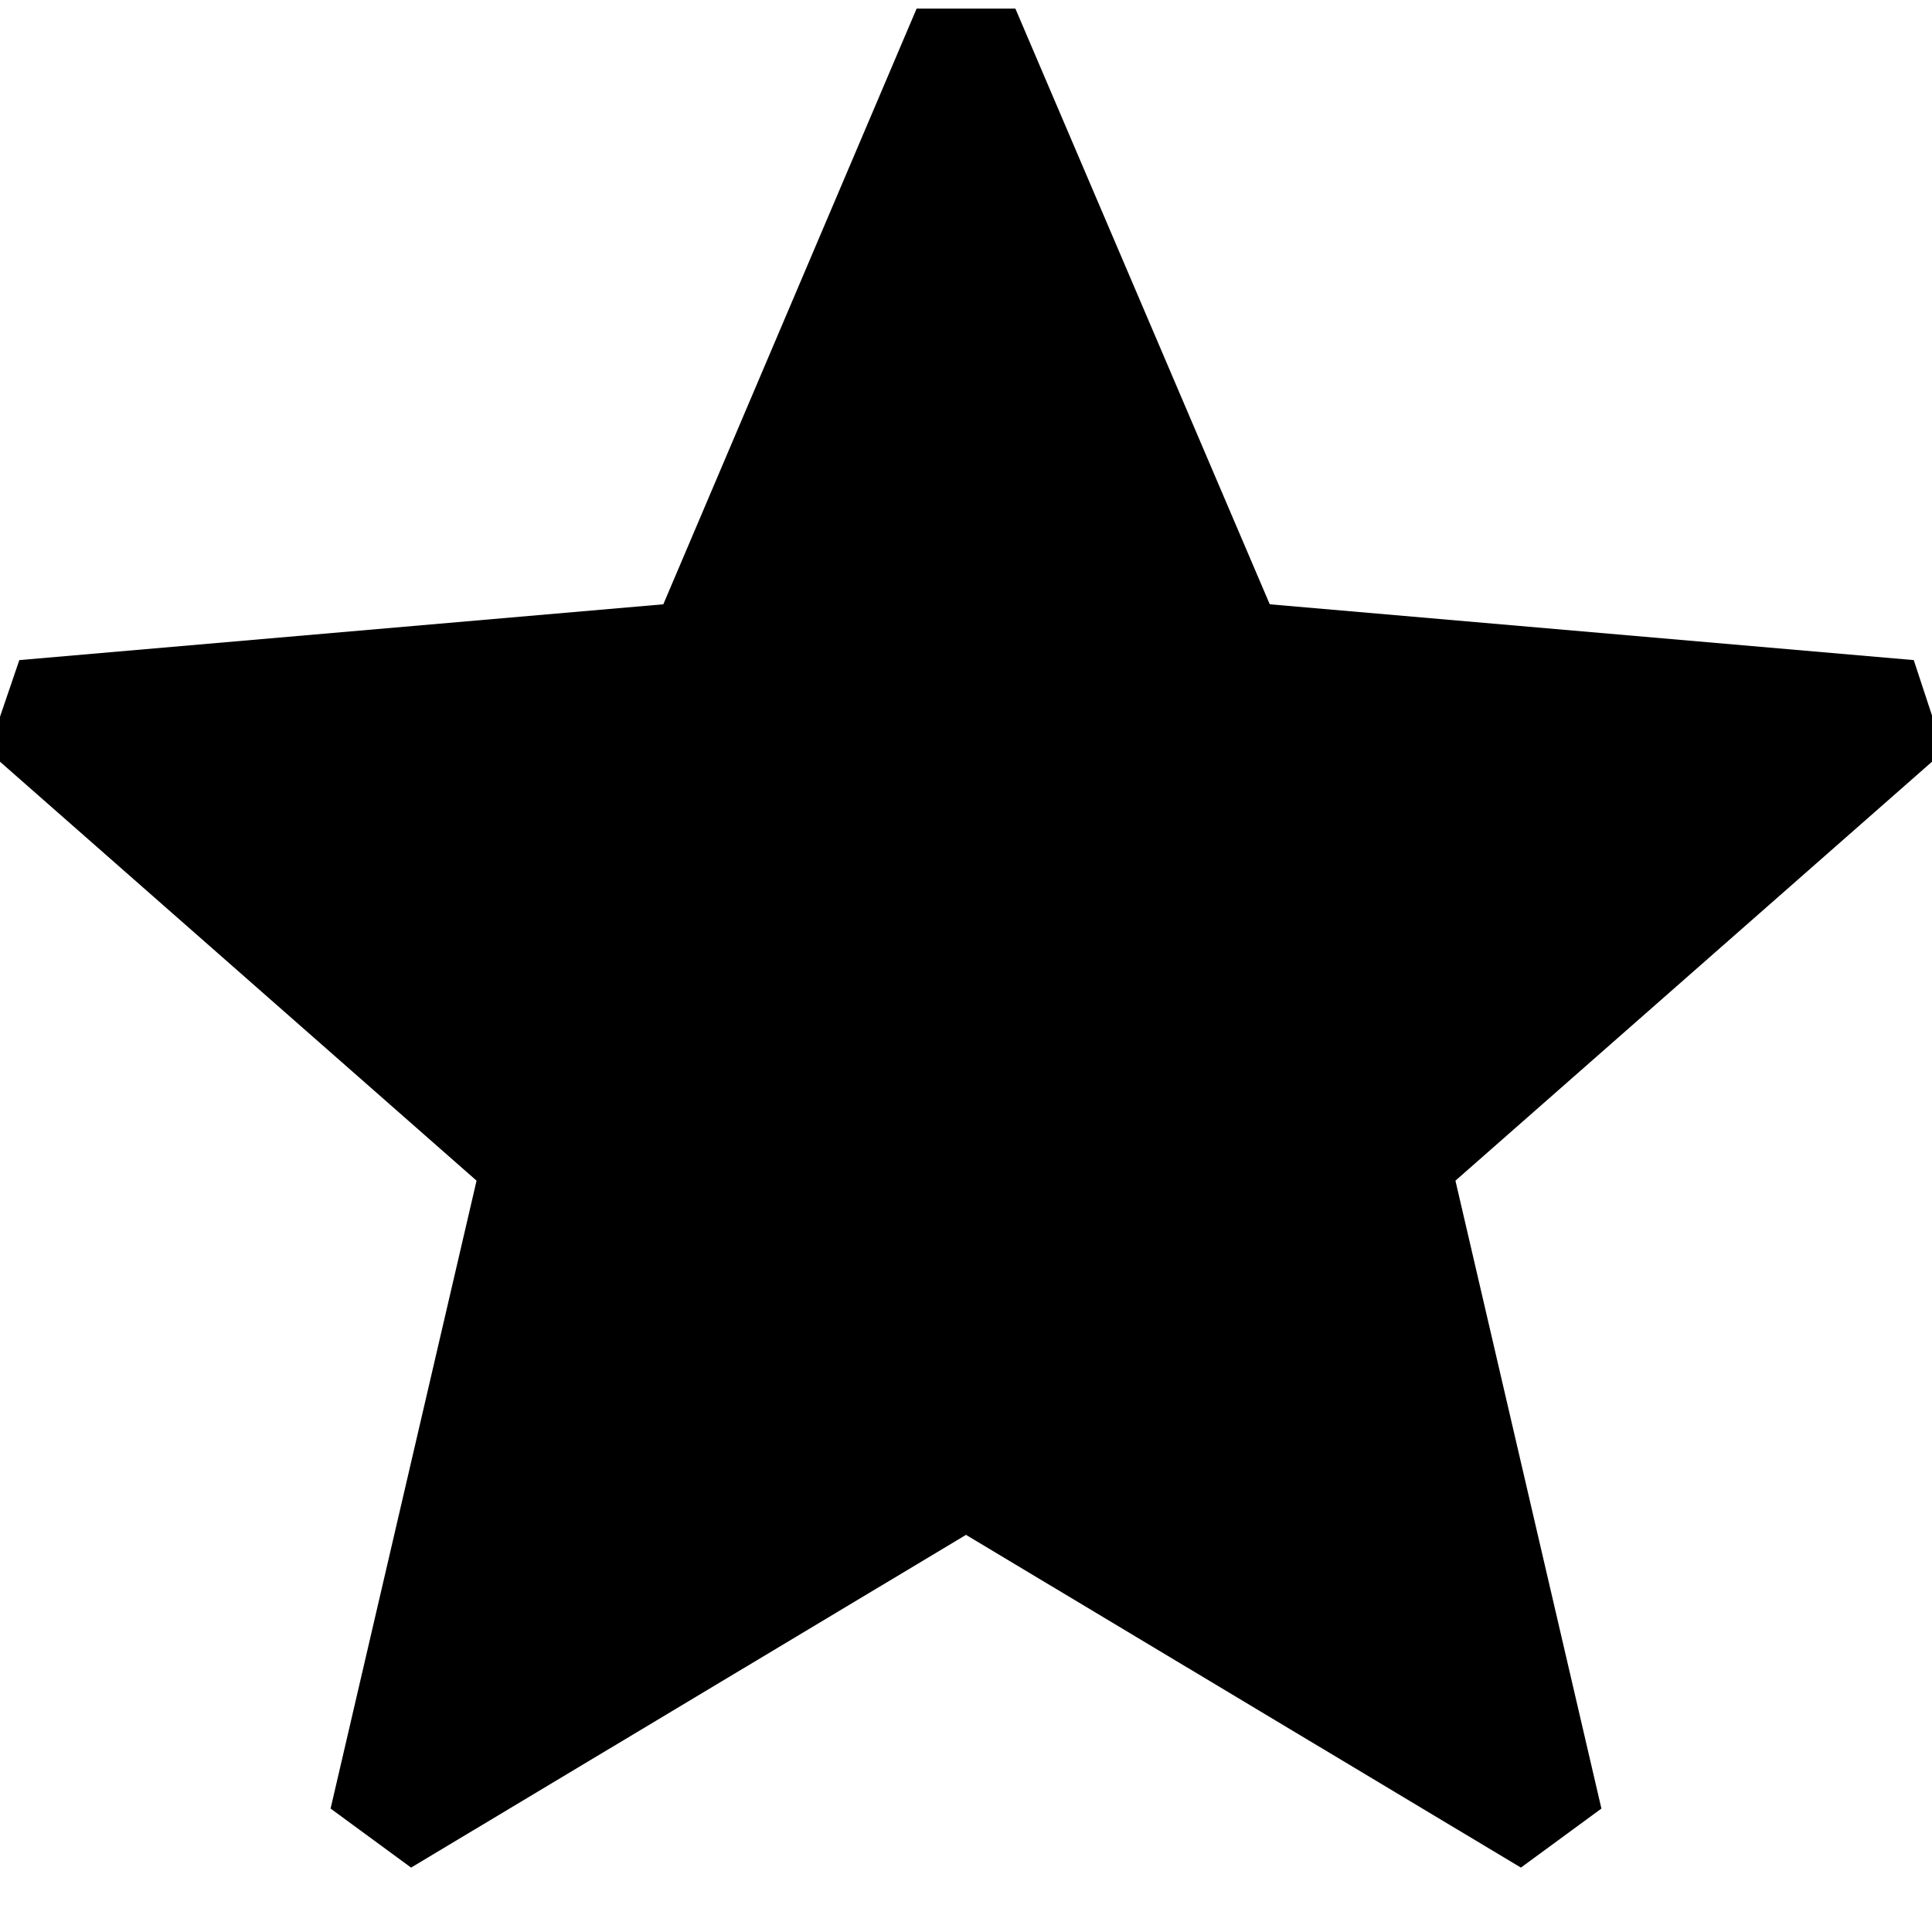
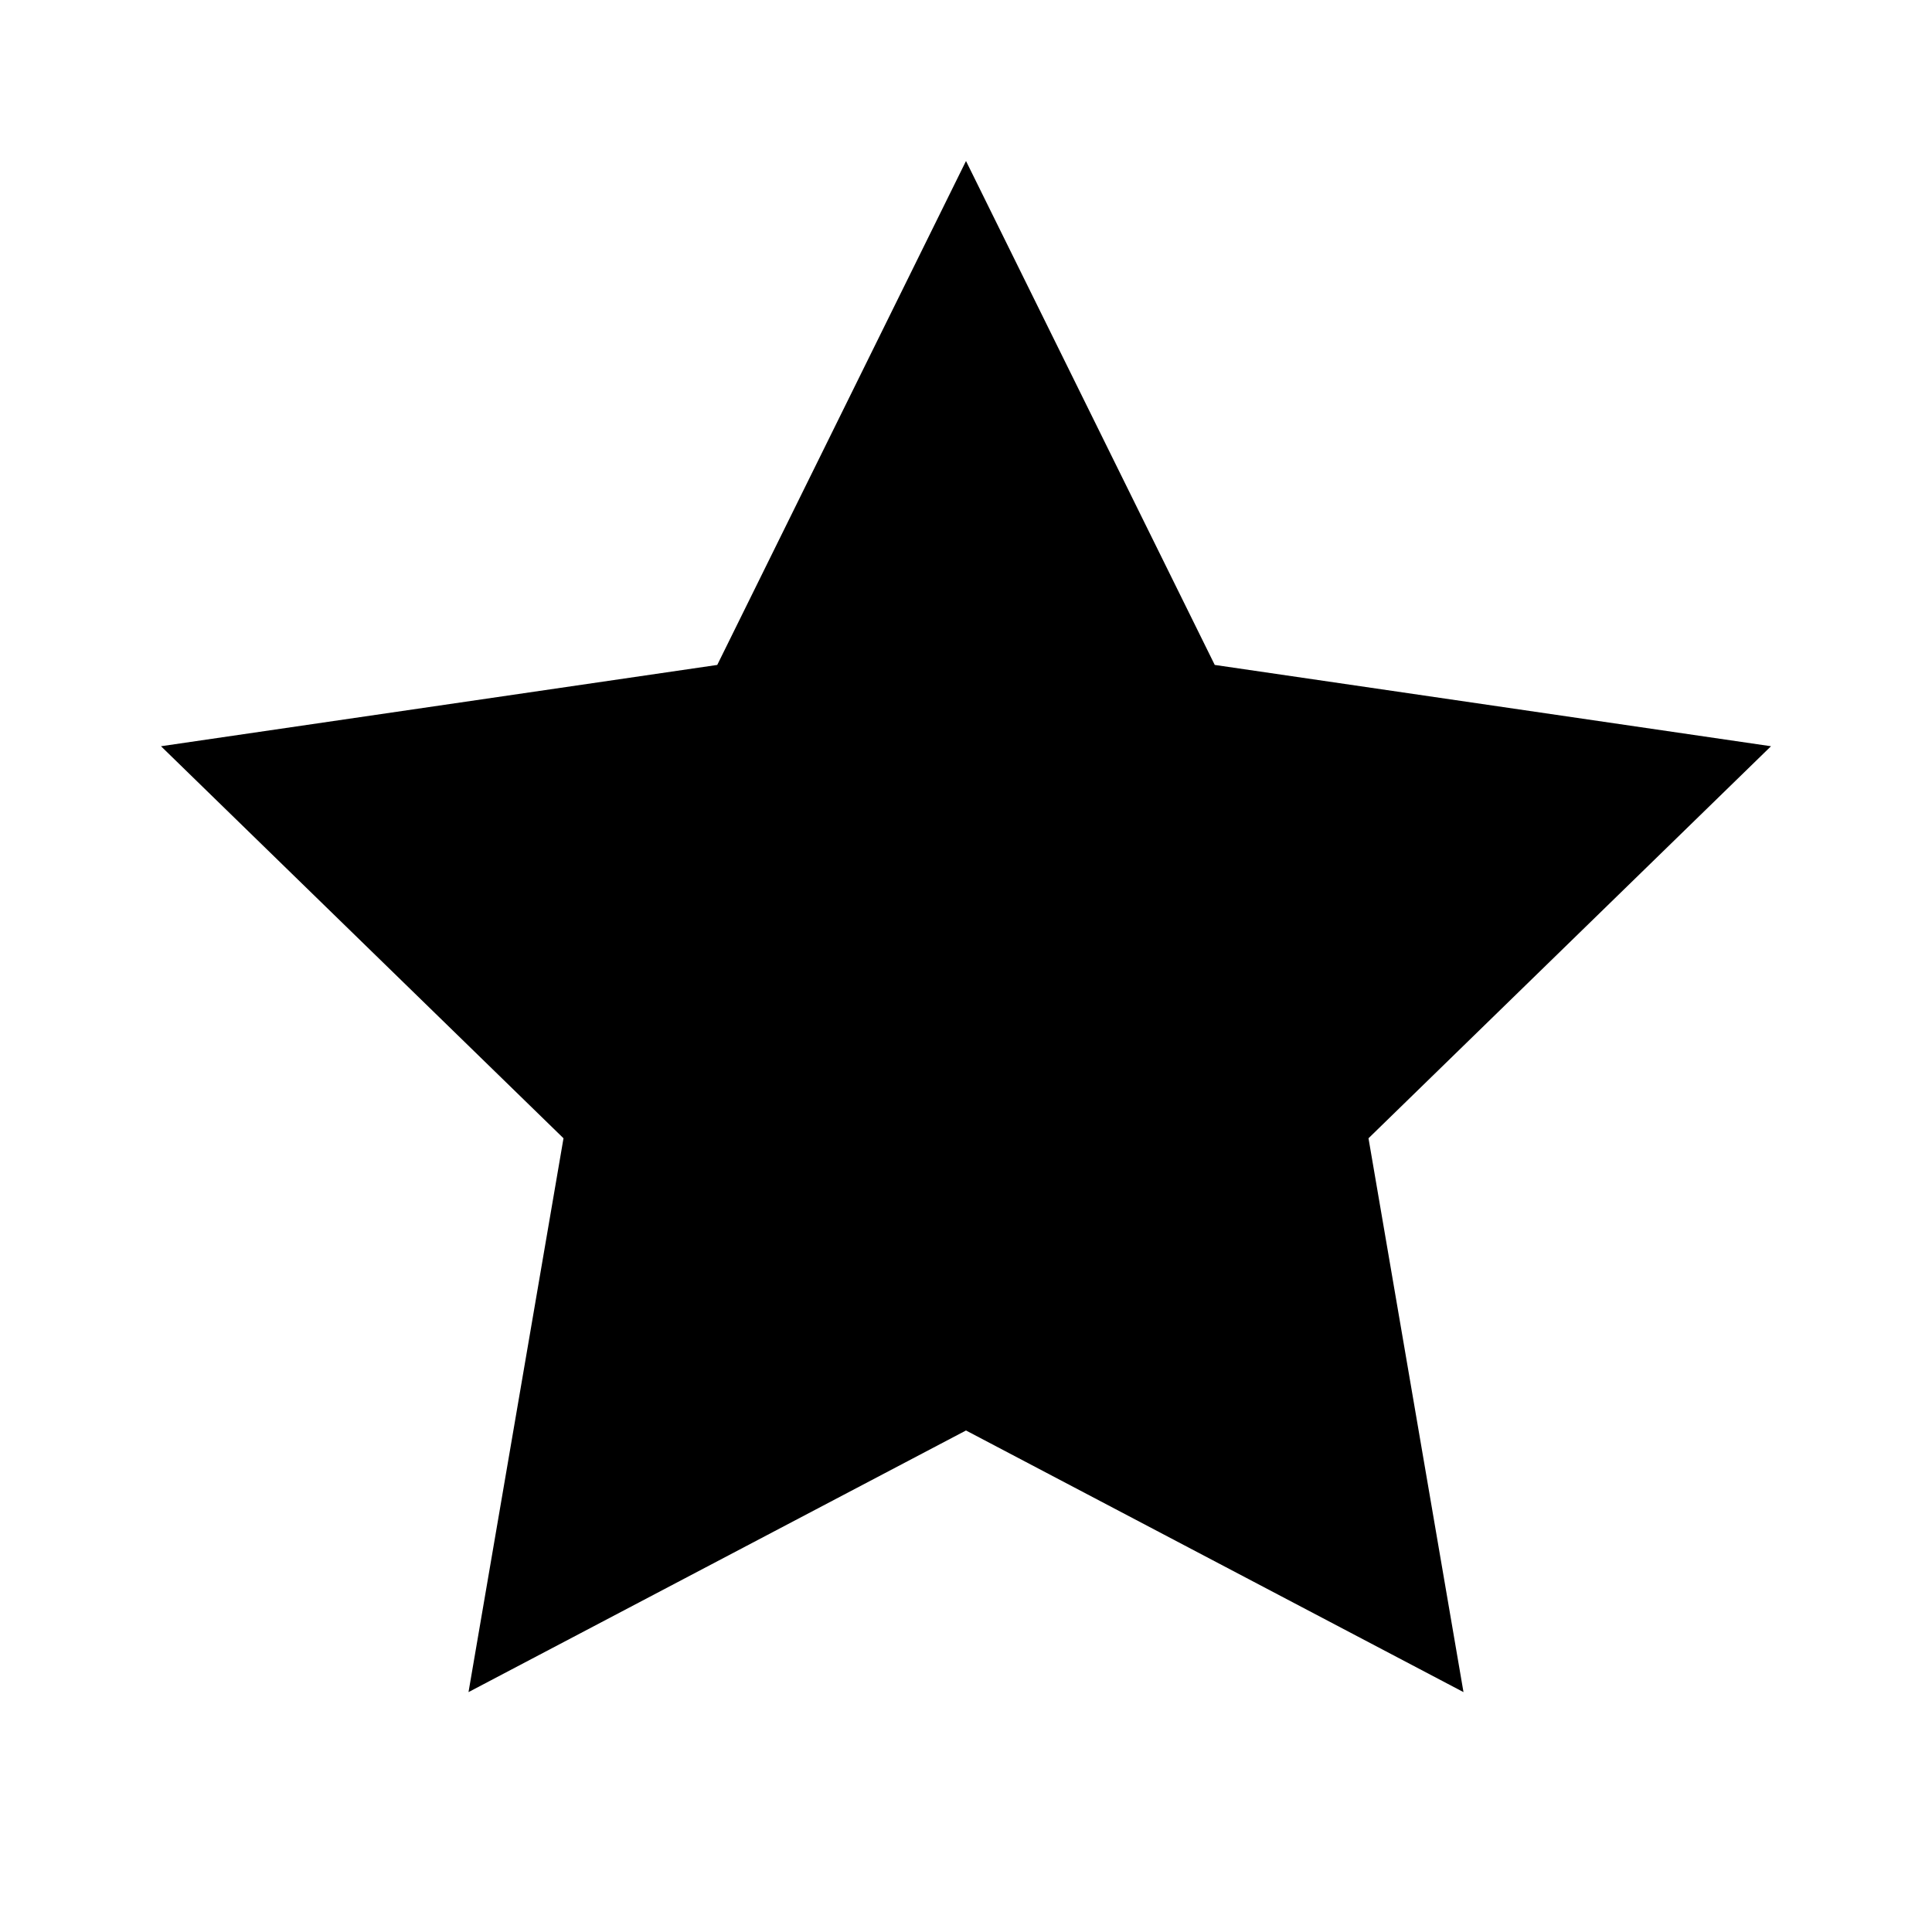
- <svg xmlns="http://www.w3.org/2000/svg" viewBox="3 3 18 18" aria-hidden="true" focusable="false">
-   <path d="M20.83,9.15l-6-.52L12.46,3.08h-.92L9.18,8.63l-6,.52L2.89,10l4.55,4L6.08,19.85l.75.55L12,17.3l5.17,3.1.75-.55L16.56,14l4.55-4Z" />
+ <svg xmlns="http://www.w3.org/2000/svg" width="24" height="24" viewBox="0 0 24 24" fill="none">
+   <path d="M12 2L15.09 8.26L22 9.27L17 14.14L18.18 21.02L12 17.77L5.82 21.02L7 14.14L2 9.27L8.91 8.26L12 2Z" fill="currentColor" />
</svg>
